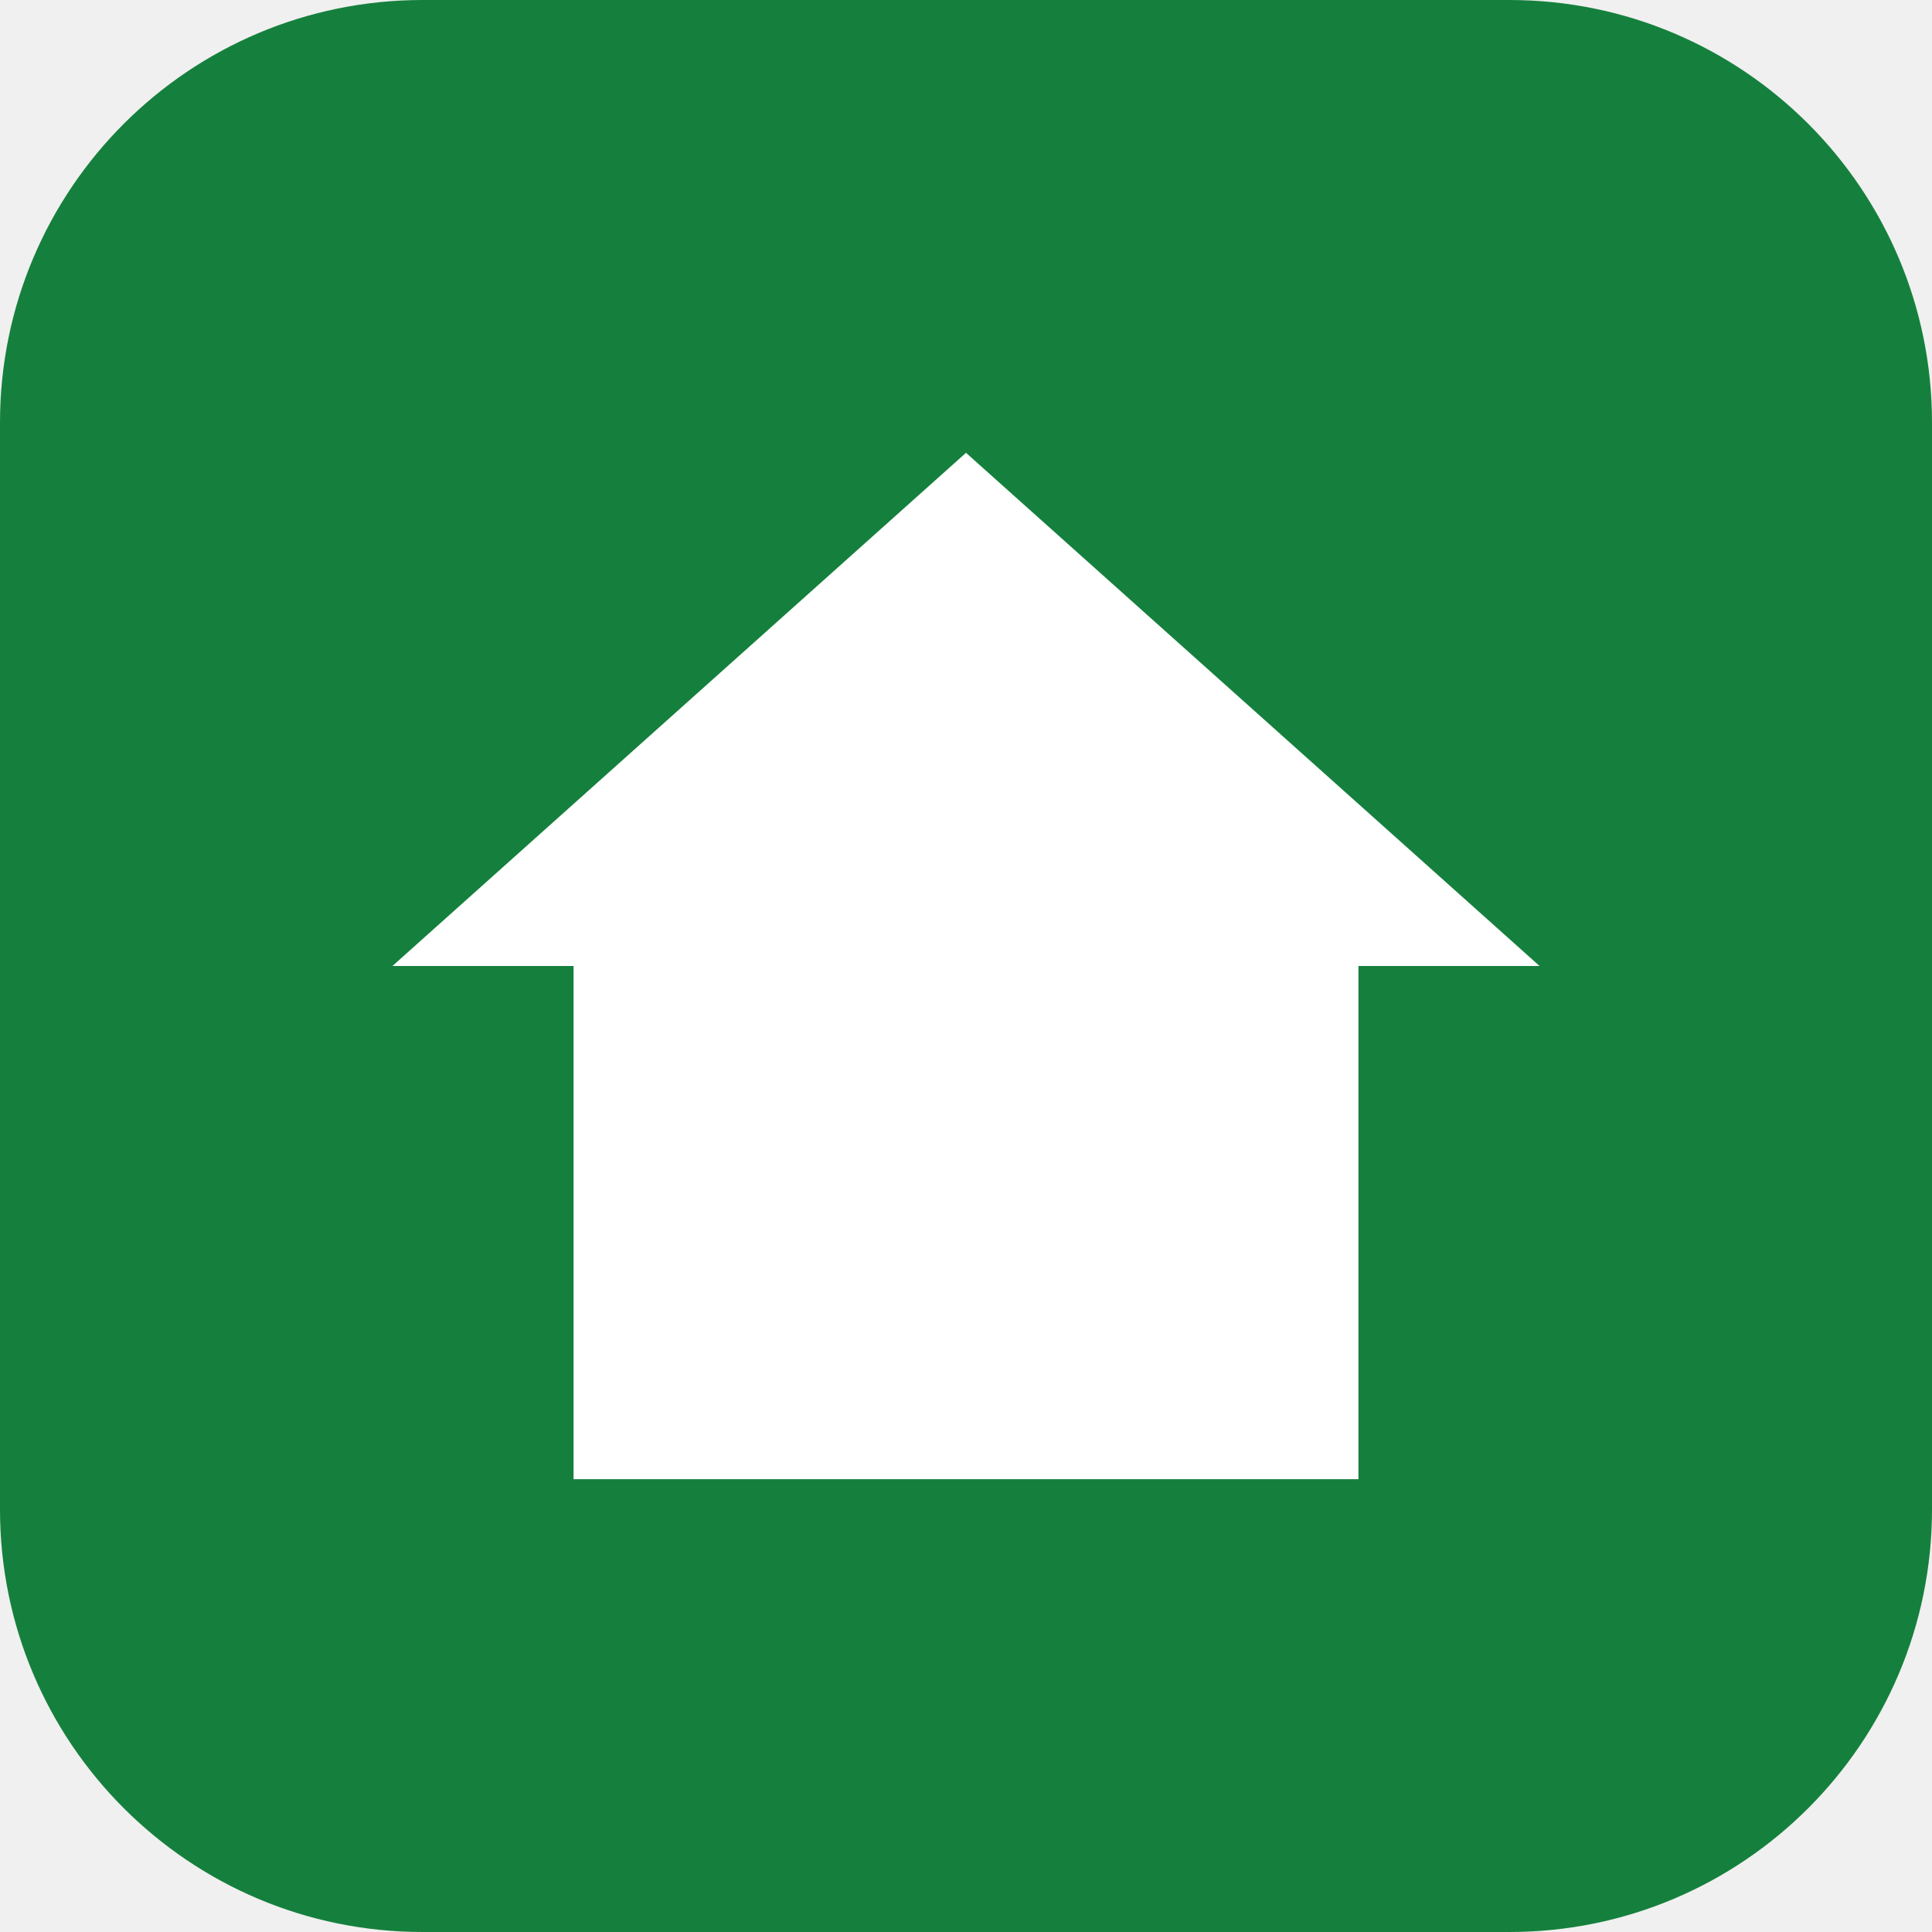
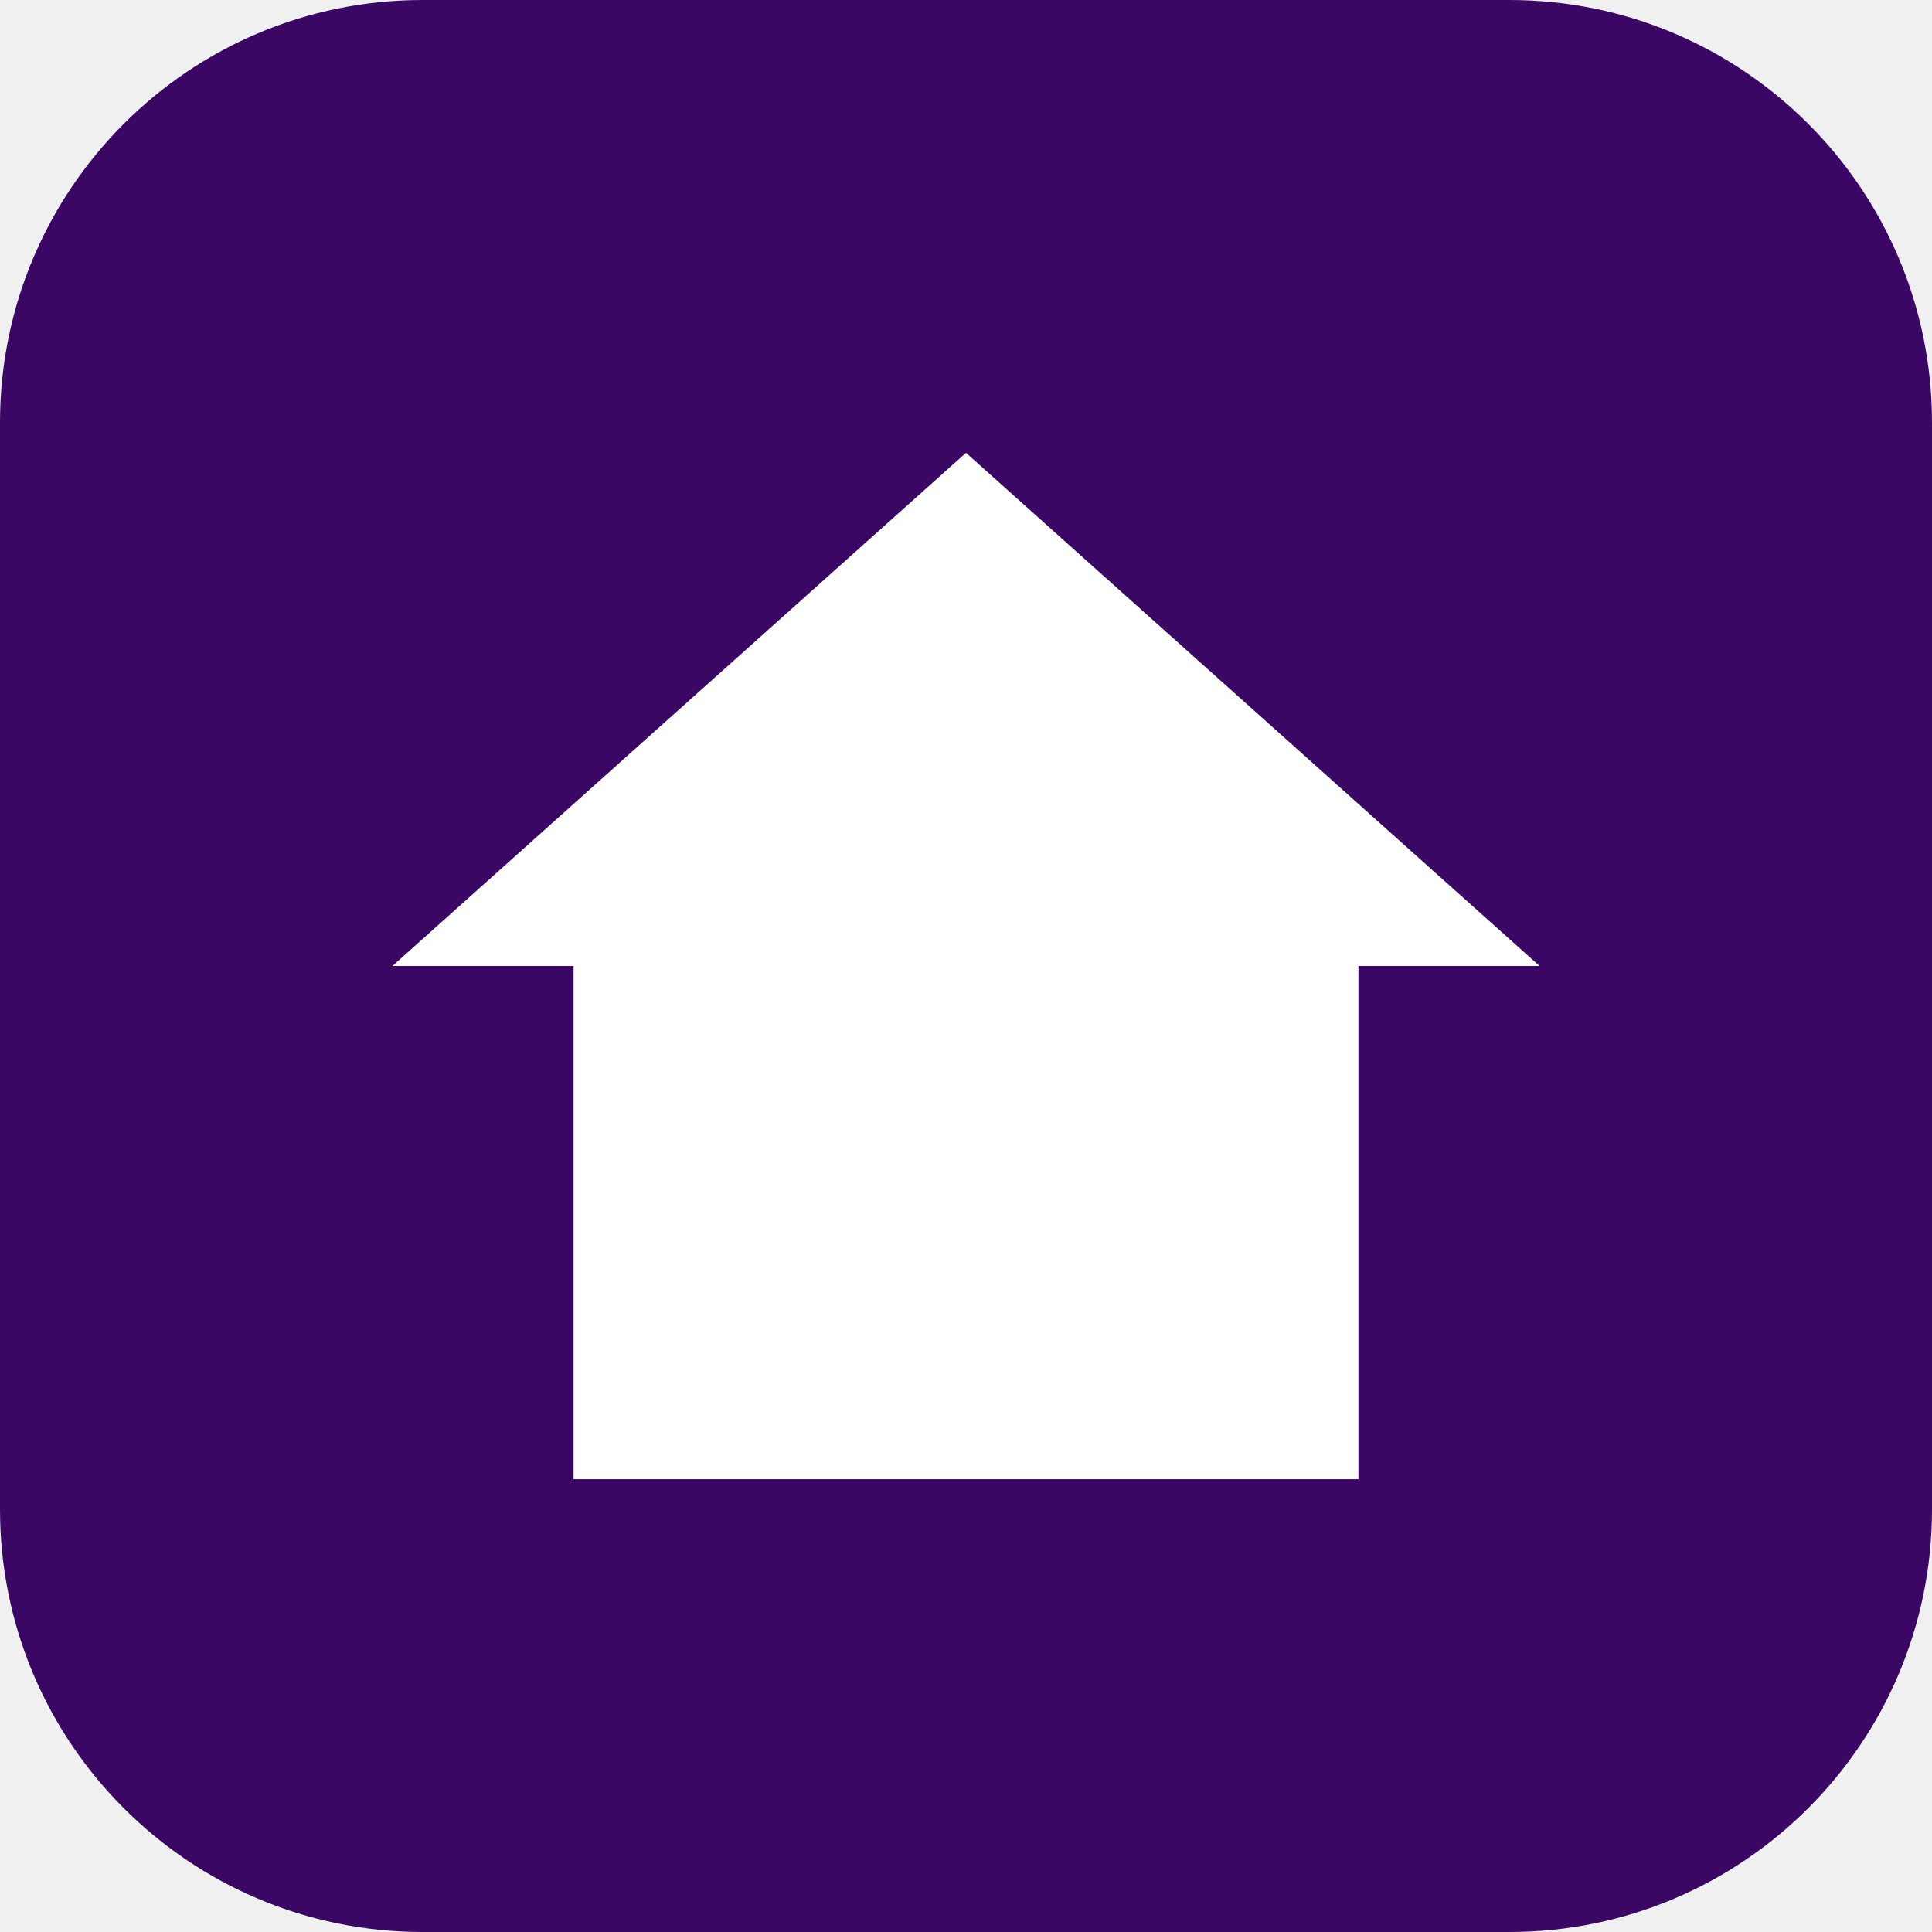
<svg xmlns="http://www.w3.org/2000/svg" viewBox="0 0 64 64" width="64" height="64" role="img">
-   <rect width="64" height="64" rx="14" fill="#15803d" />
+   <rect width="64" height="64" rx="14" fill="#3b0764" />
  <path d="M32 15 L51 32 h-6 v17 H19 V32 h-6 Z" fill="#ffffff" />
</svg>
